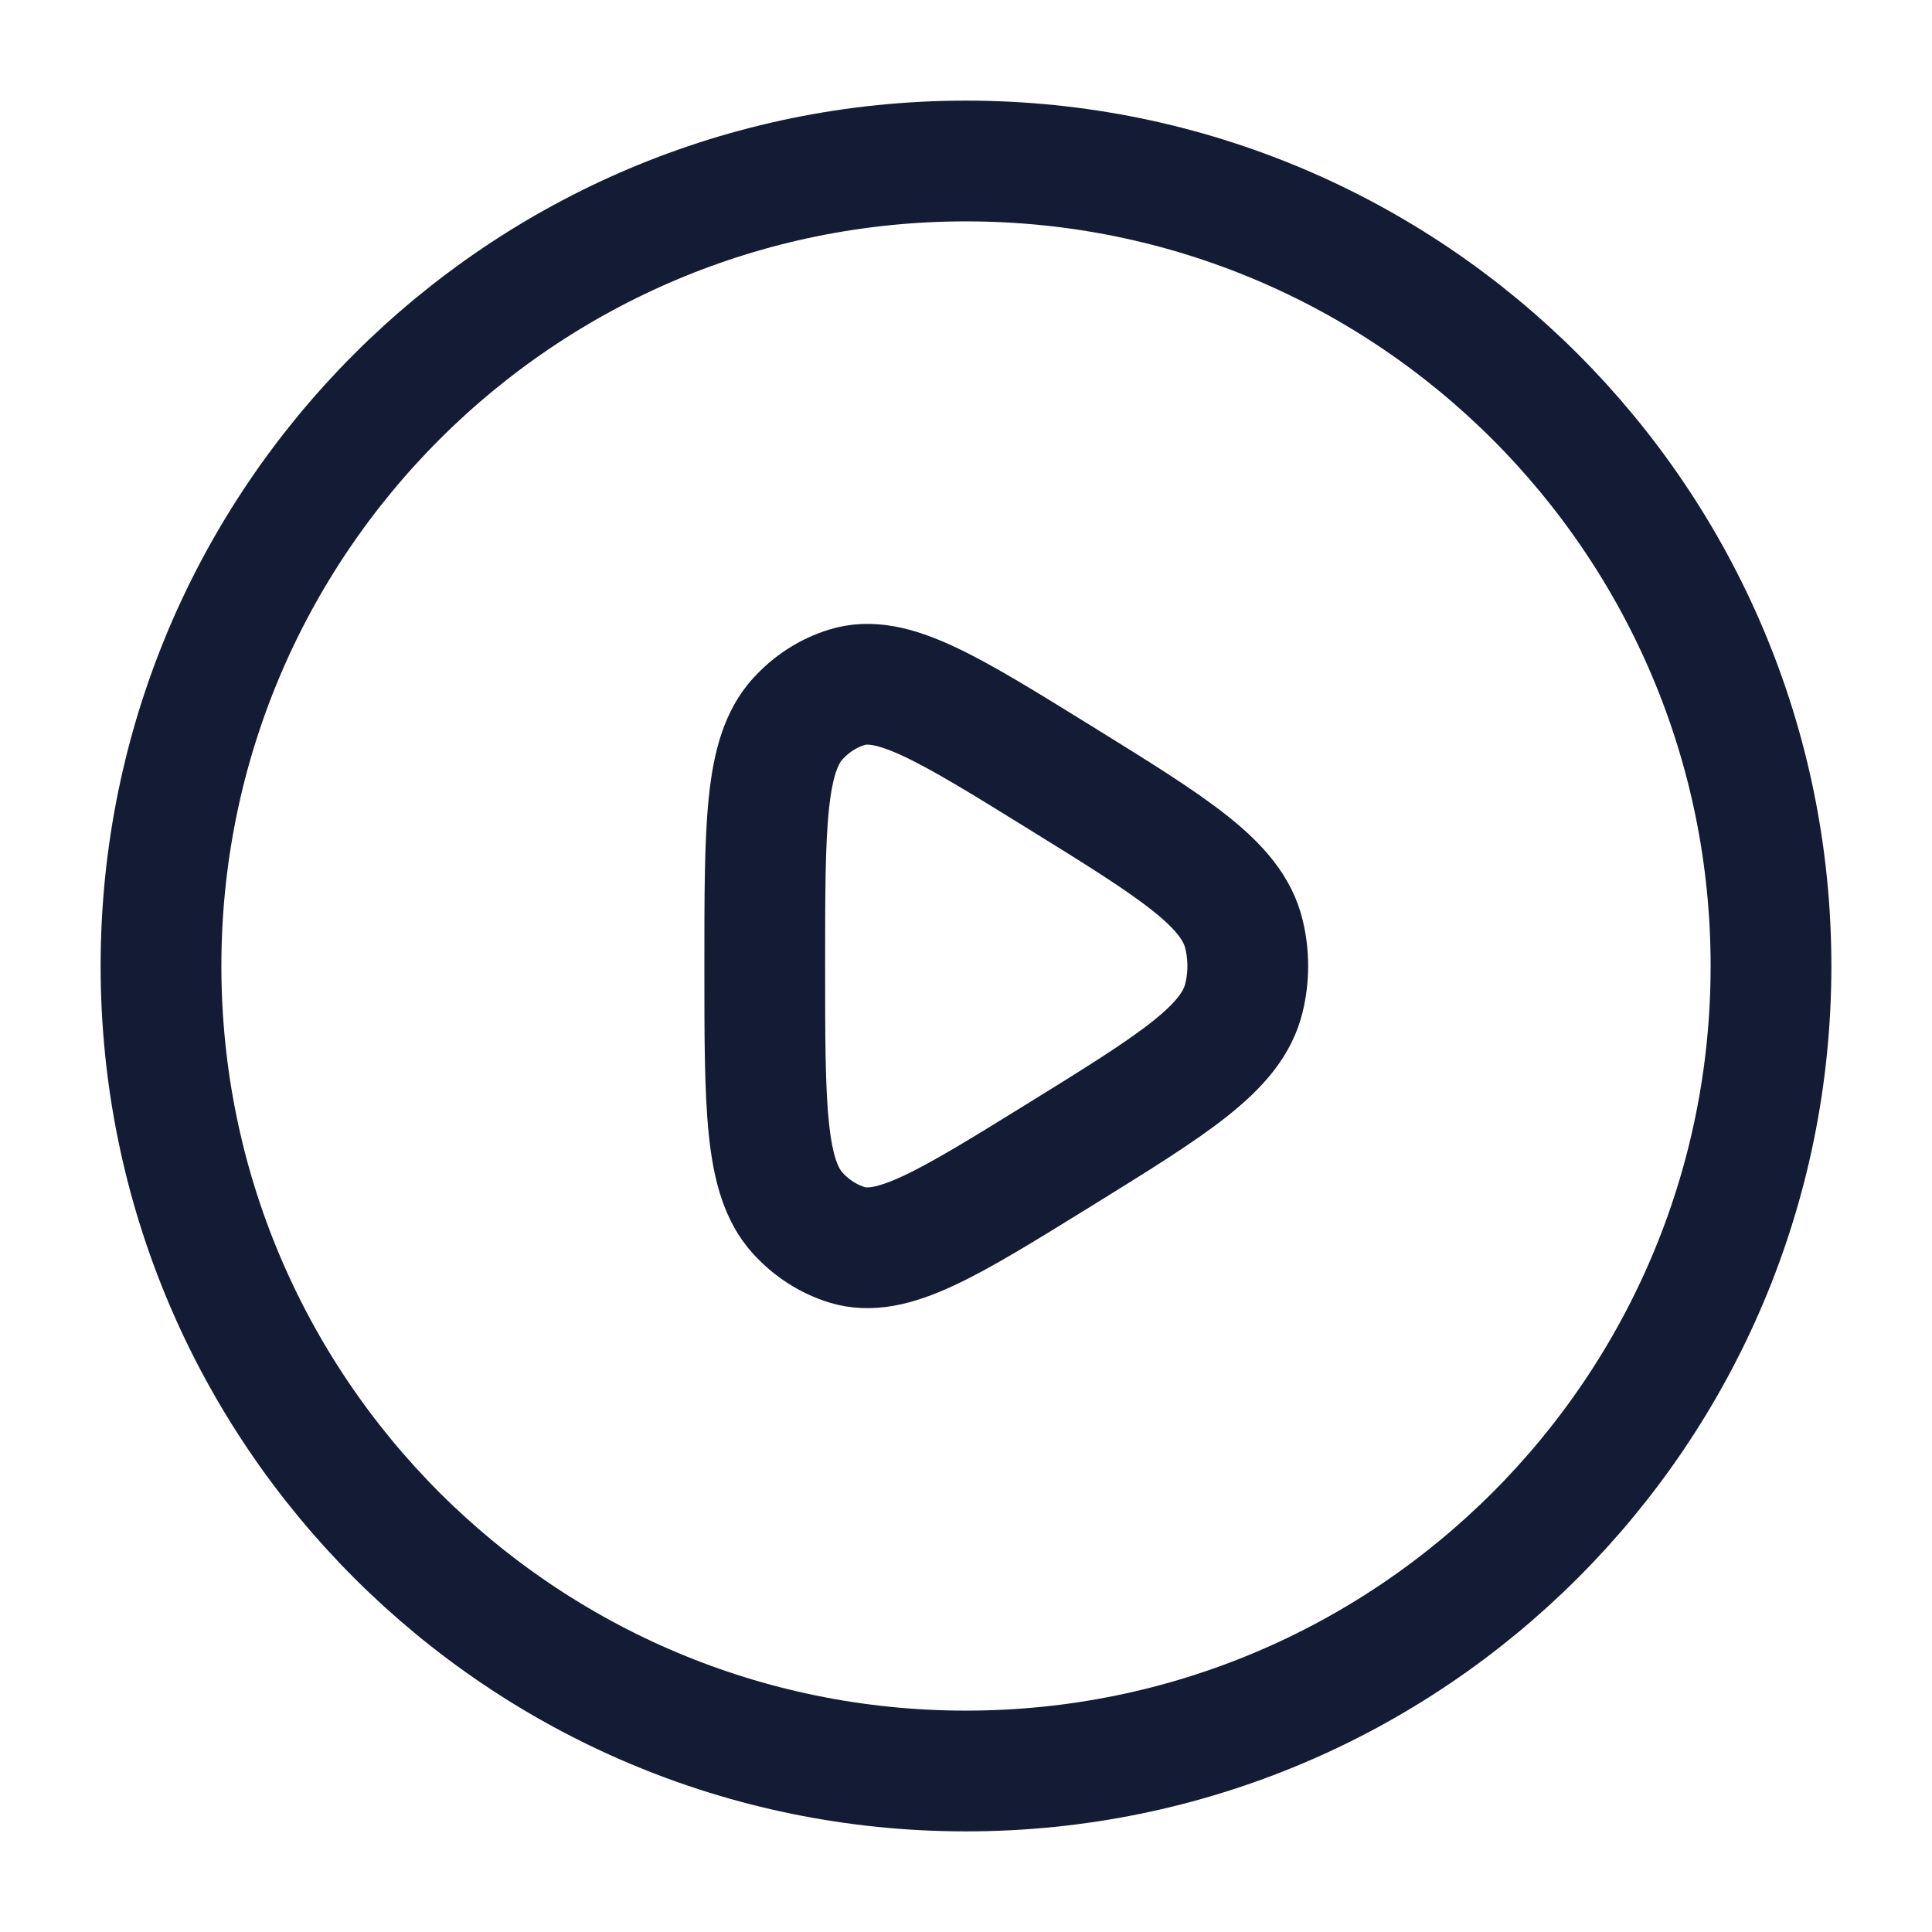
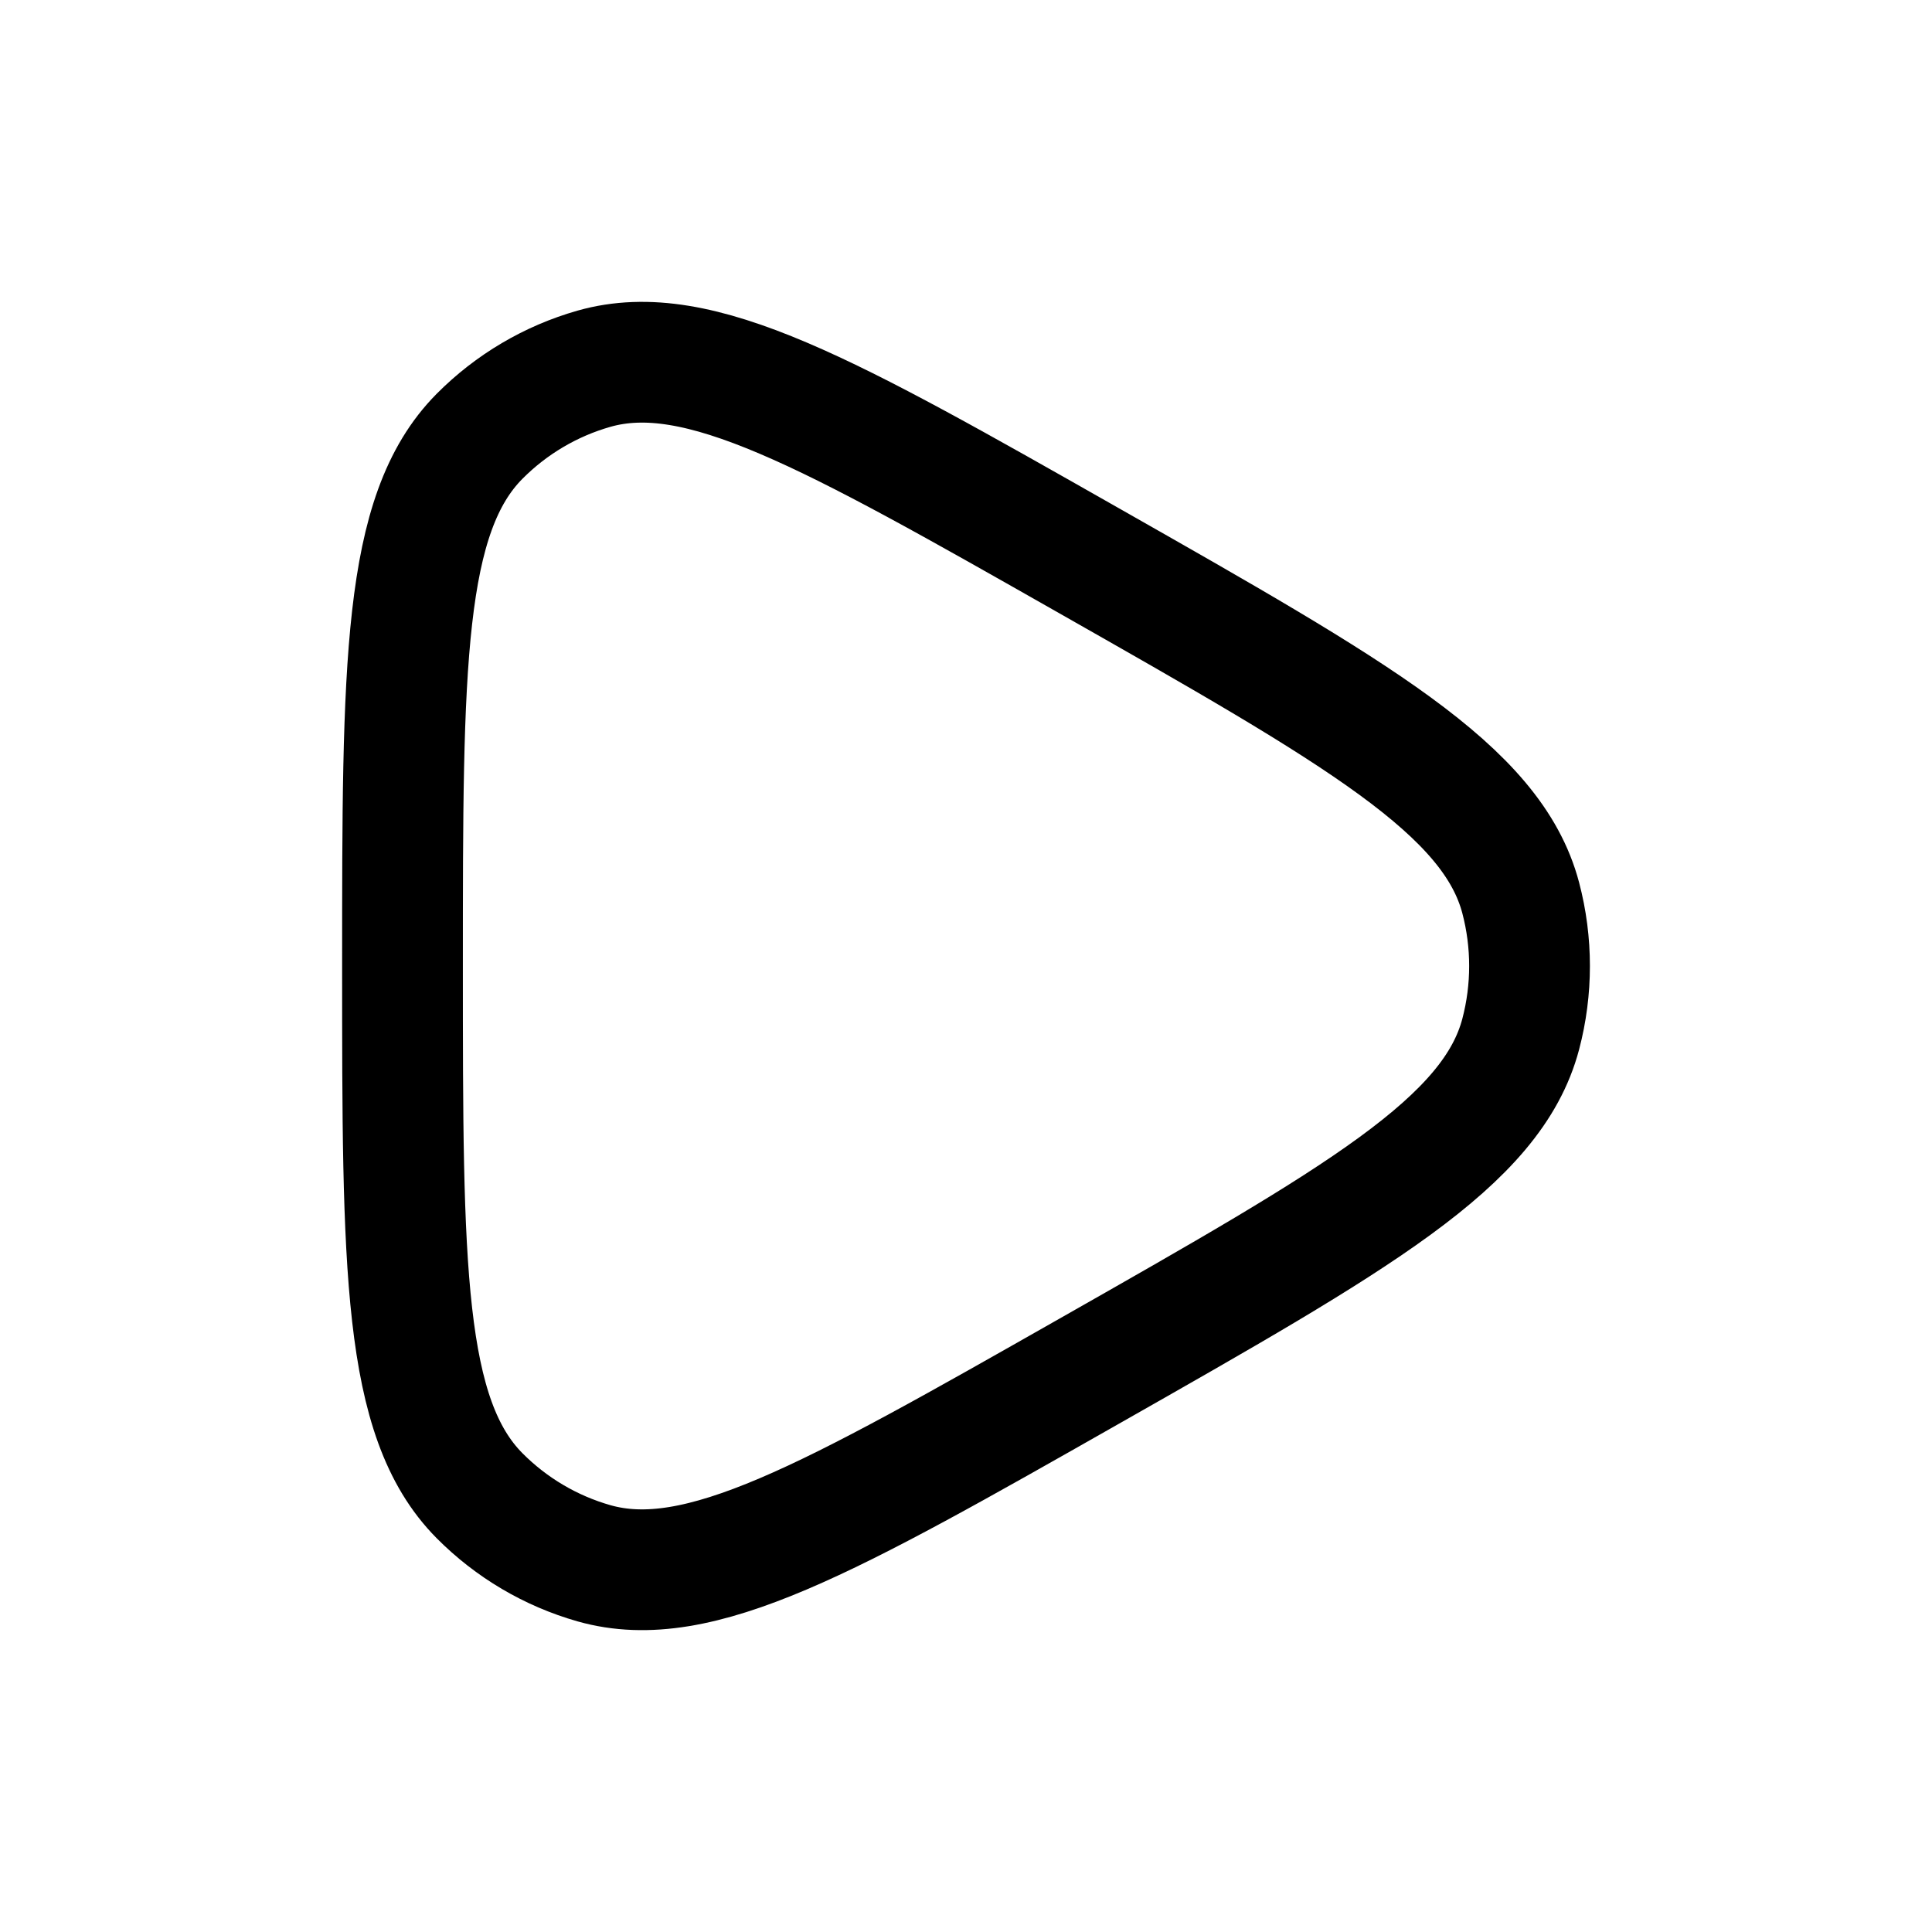
<svg xmlns="http://www.w3.org/2000/svg" width="24" height="24" viewBox="0 0 24 24" fill="none">
-   <circle cx="12" cy="12" r="10" stroke="#141B34" stroke-width="1.5" />
-   <path d="M15.453 12.395C15.302 13.021 14.586 13.464 13.154 14.35C11.77 15.206 11.078 15.635 10.52 15.463C10.289 15.391 10.079 15.256 9.91 15.07C9.5 14.62 9.5 13.746 9.5 12C9.5 10.254 9.5 9.38 9.91 8.93C10.079 8.744 10.289 8.609 10.52 8.538C11.078 8.365 11.77 8.794 13.154 9.65C14.586 10.536 15.302 10.979 15.453 11.605C15.516 11.864 15.516 12.136 15.453 12.395Z" stroke="#141B34" stroke-width="1.5" stroke-linejoin="round" />
+   <path d="M18.891 12.846C18.537 14.189 16.867 15.138 13.526 17.036C10.296 18.871 8.681 19.788 7.38 19.42C6.842 19.267 6.352 18.978 5.956 18.579C5 17.614 5 15.743 5 12C5 8.257 5 6.386 5.956 5.421C6.352 5.022 6.842 4.733 7.38 4.58C8.681 4.212 10.296 5.129 13.526 6.964C16.867 8.862 18.537 9.811 18.891 11.154C19.037 11.708 19.037 12.292 18.891 12.846Z" stroke="#000000" stroke-width="1.5" stroke-linejoin="round" />
</svg>
